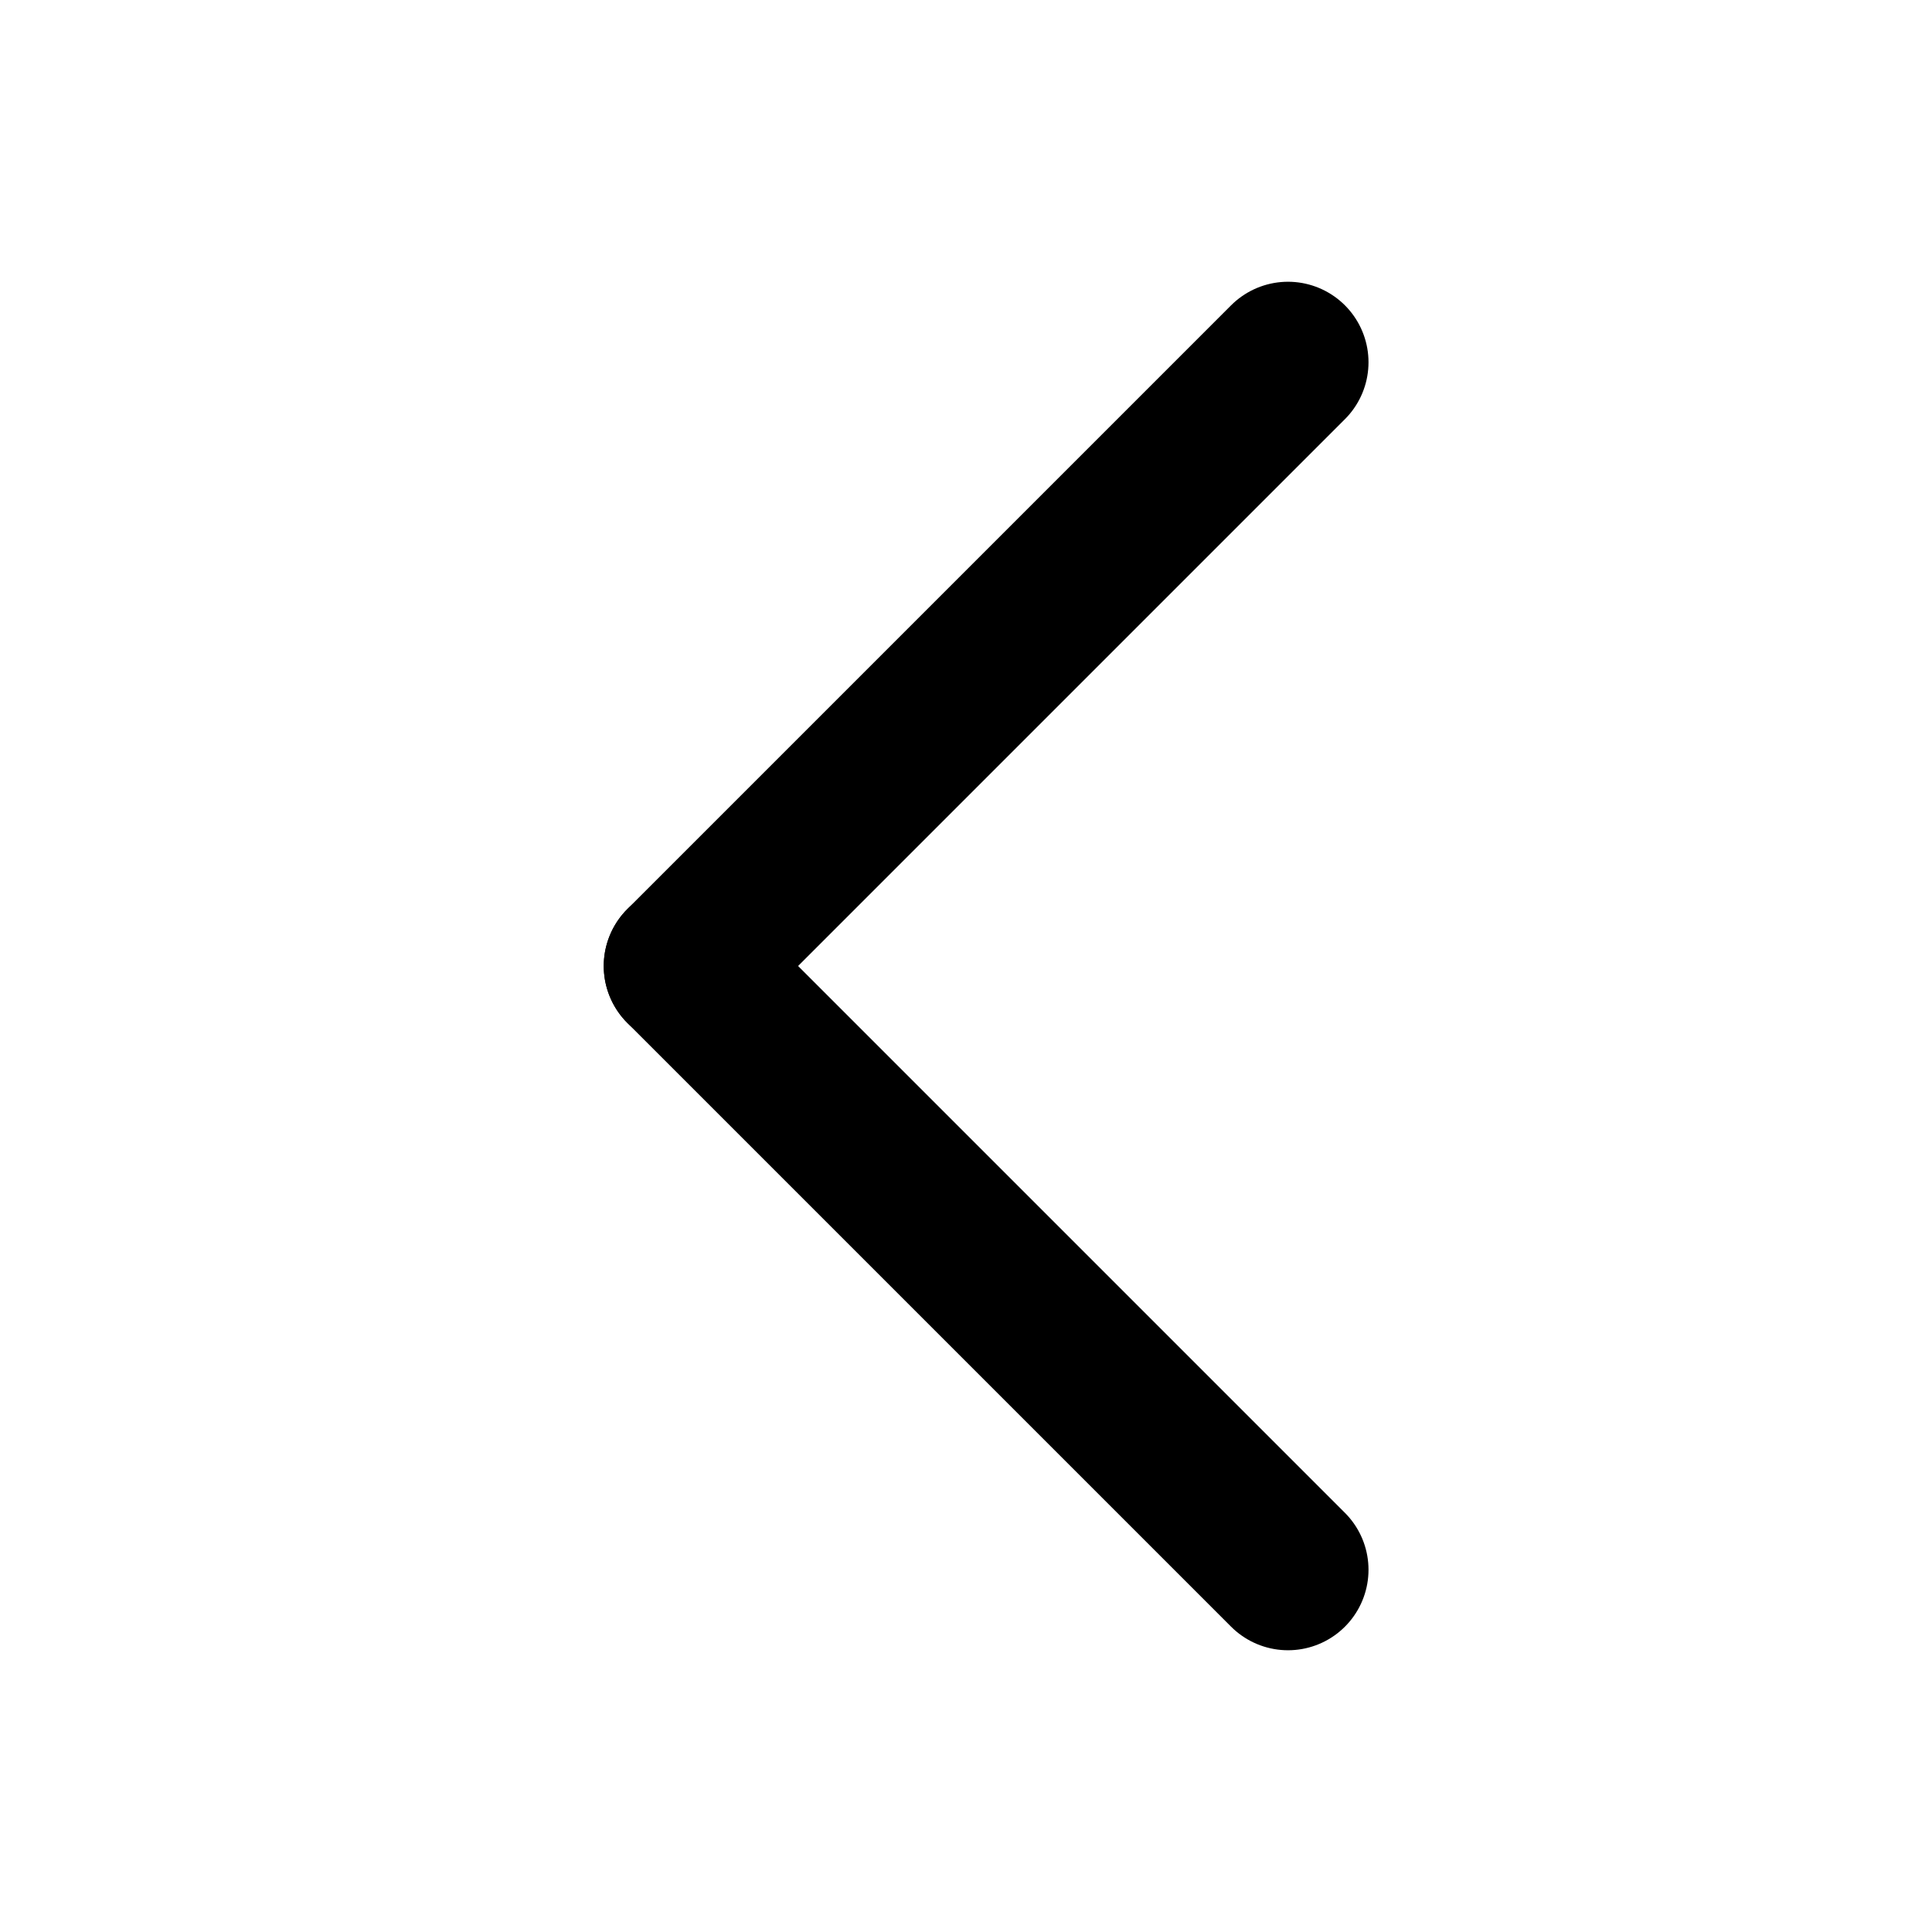
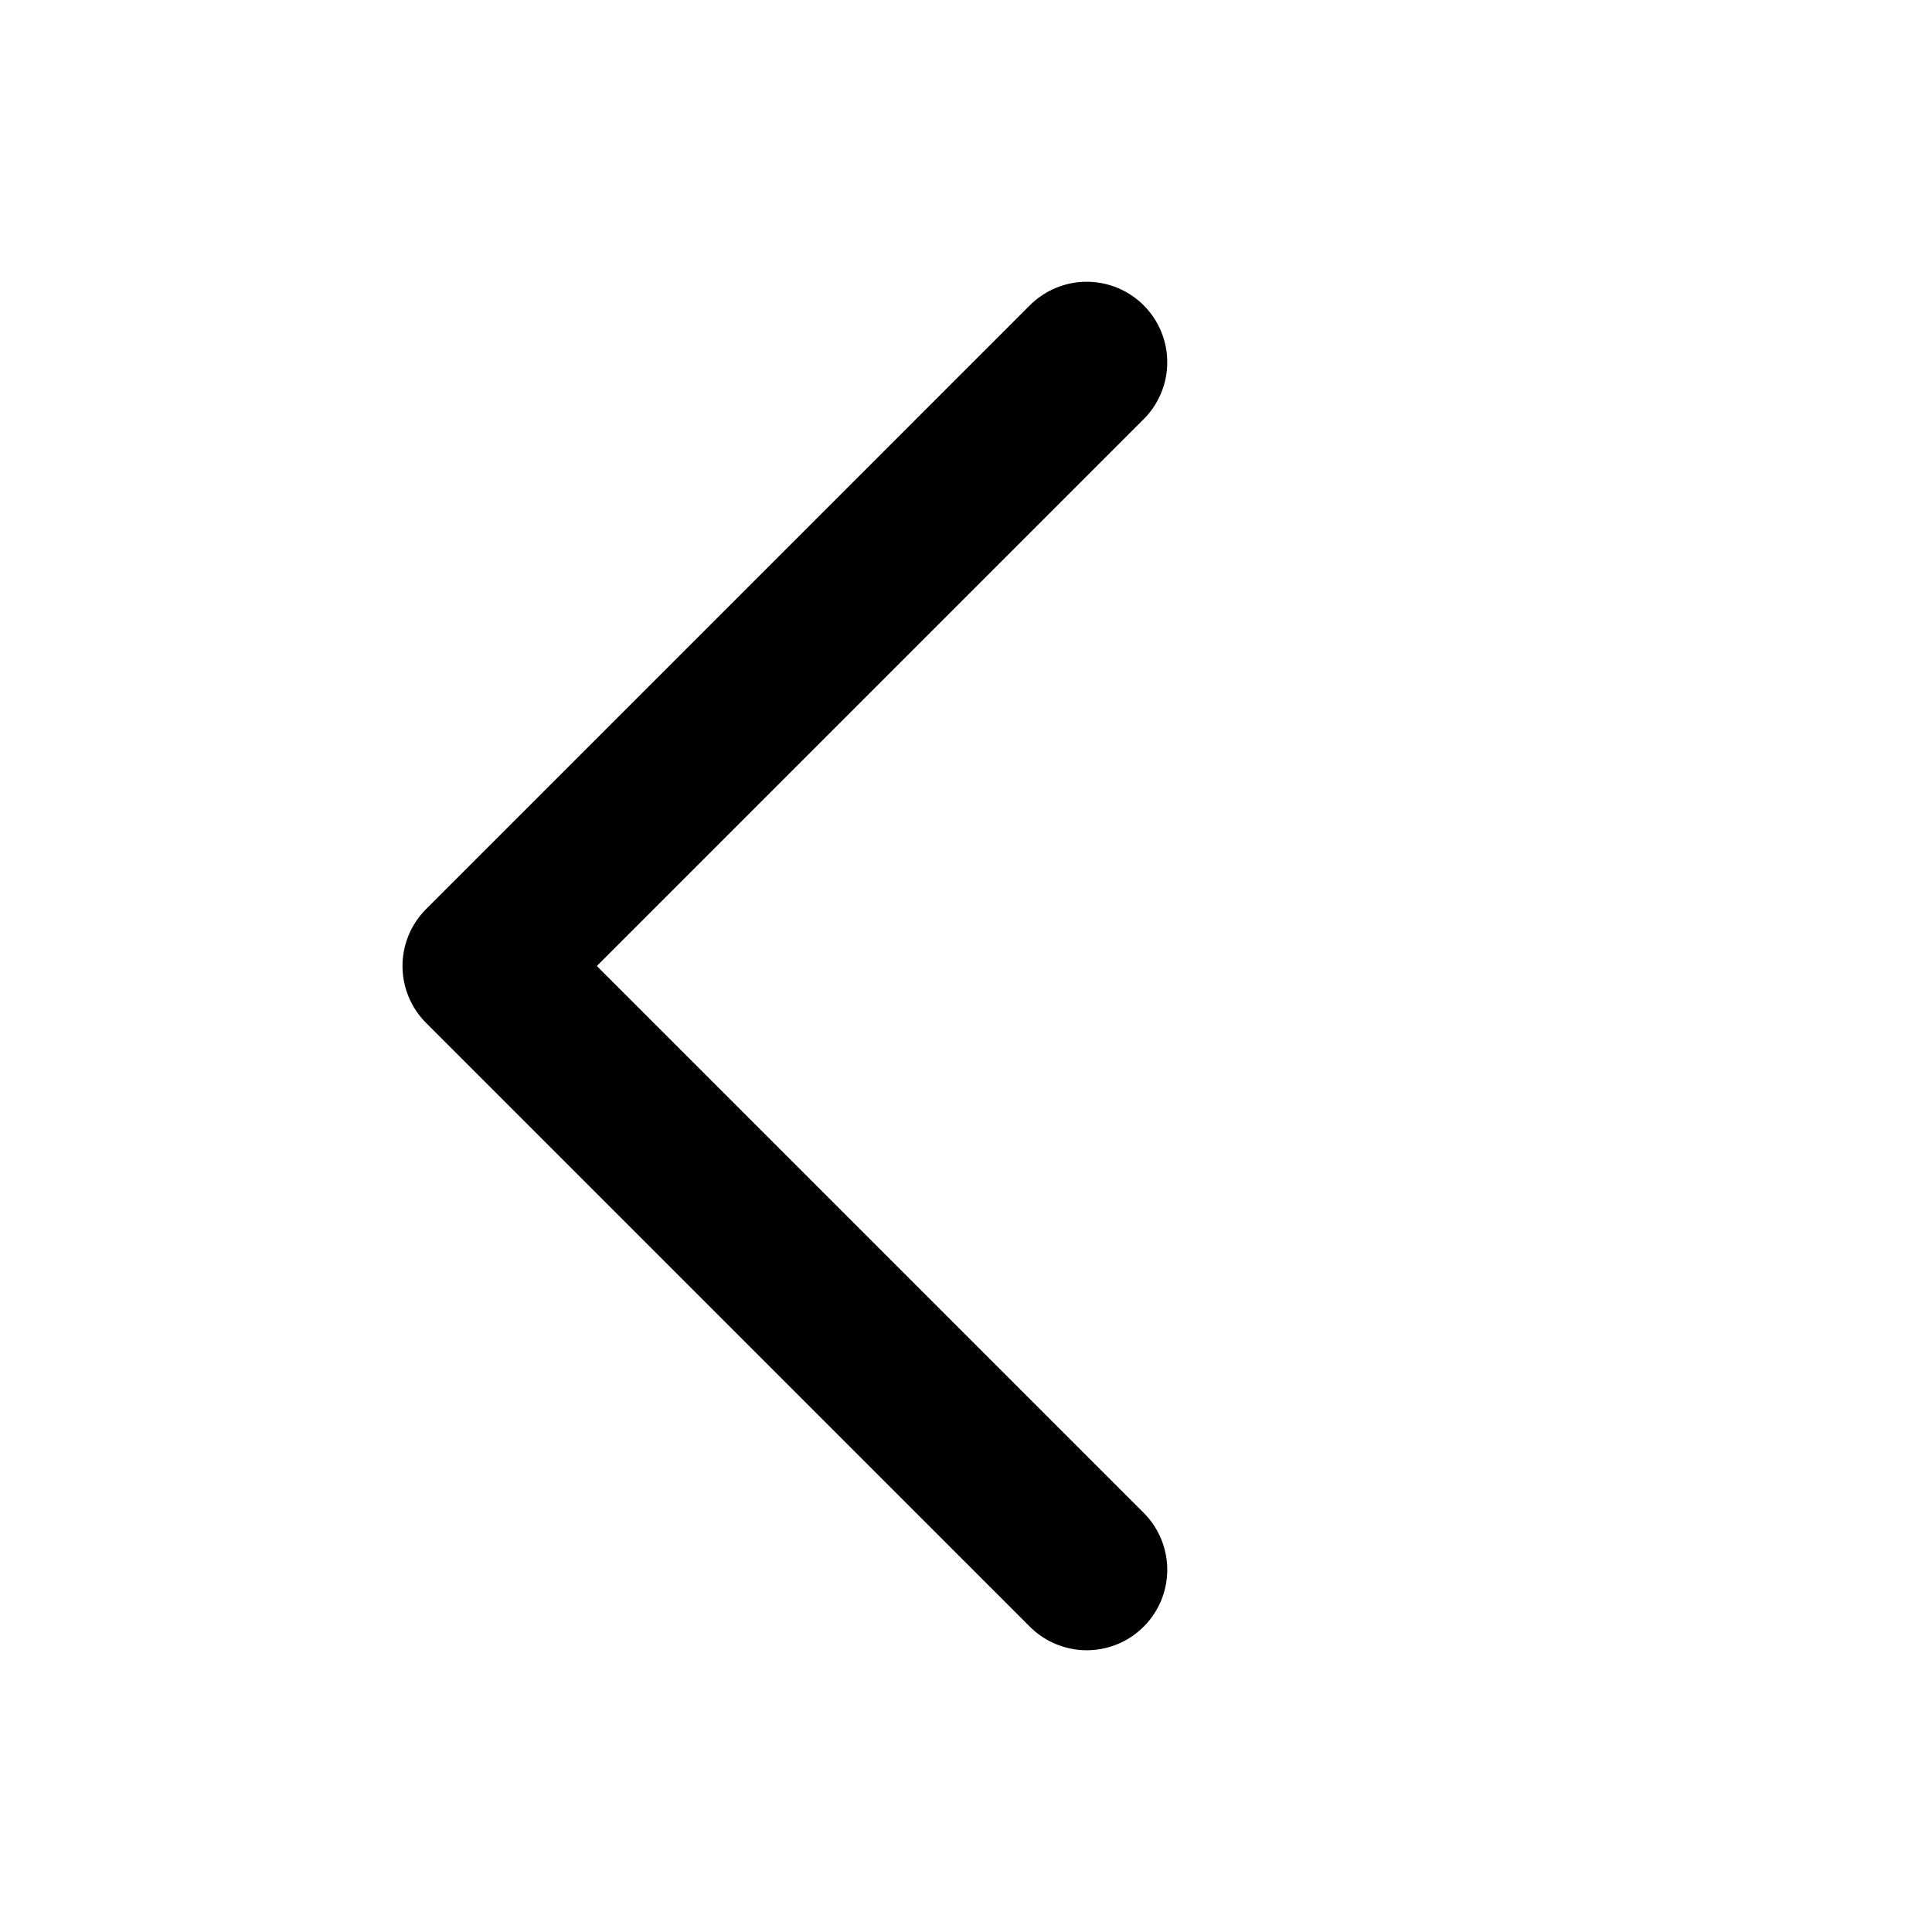
<svg xmlns="http://www.w3.org/2000/svg" width="24" height="24" viewBox="0 0 24 24" fill="none">
-   <path d="M16 19.5L8.5 12" stroke="currentColor" stroke-width="2" stroke-linecap="round" />
-   <path d="M16 4.5L8.5 12" stroke="currentColor" stroke-width="2" stroke-linecap="round" />
+   <path d="M13.5 4.5L6 12L13.5 19.5" stroke="currentColor" stroke-width="2" stroke-linecap="round" stroke-linejoin="round" />
</svg>
